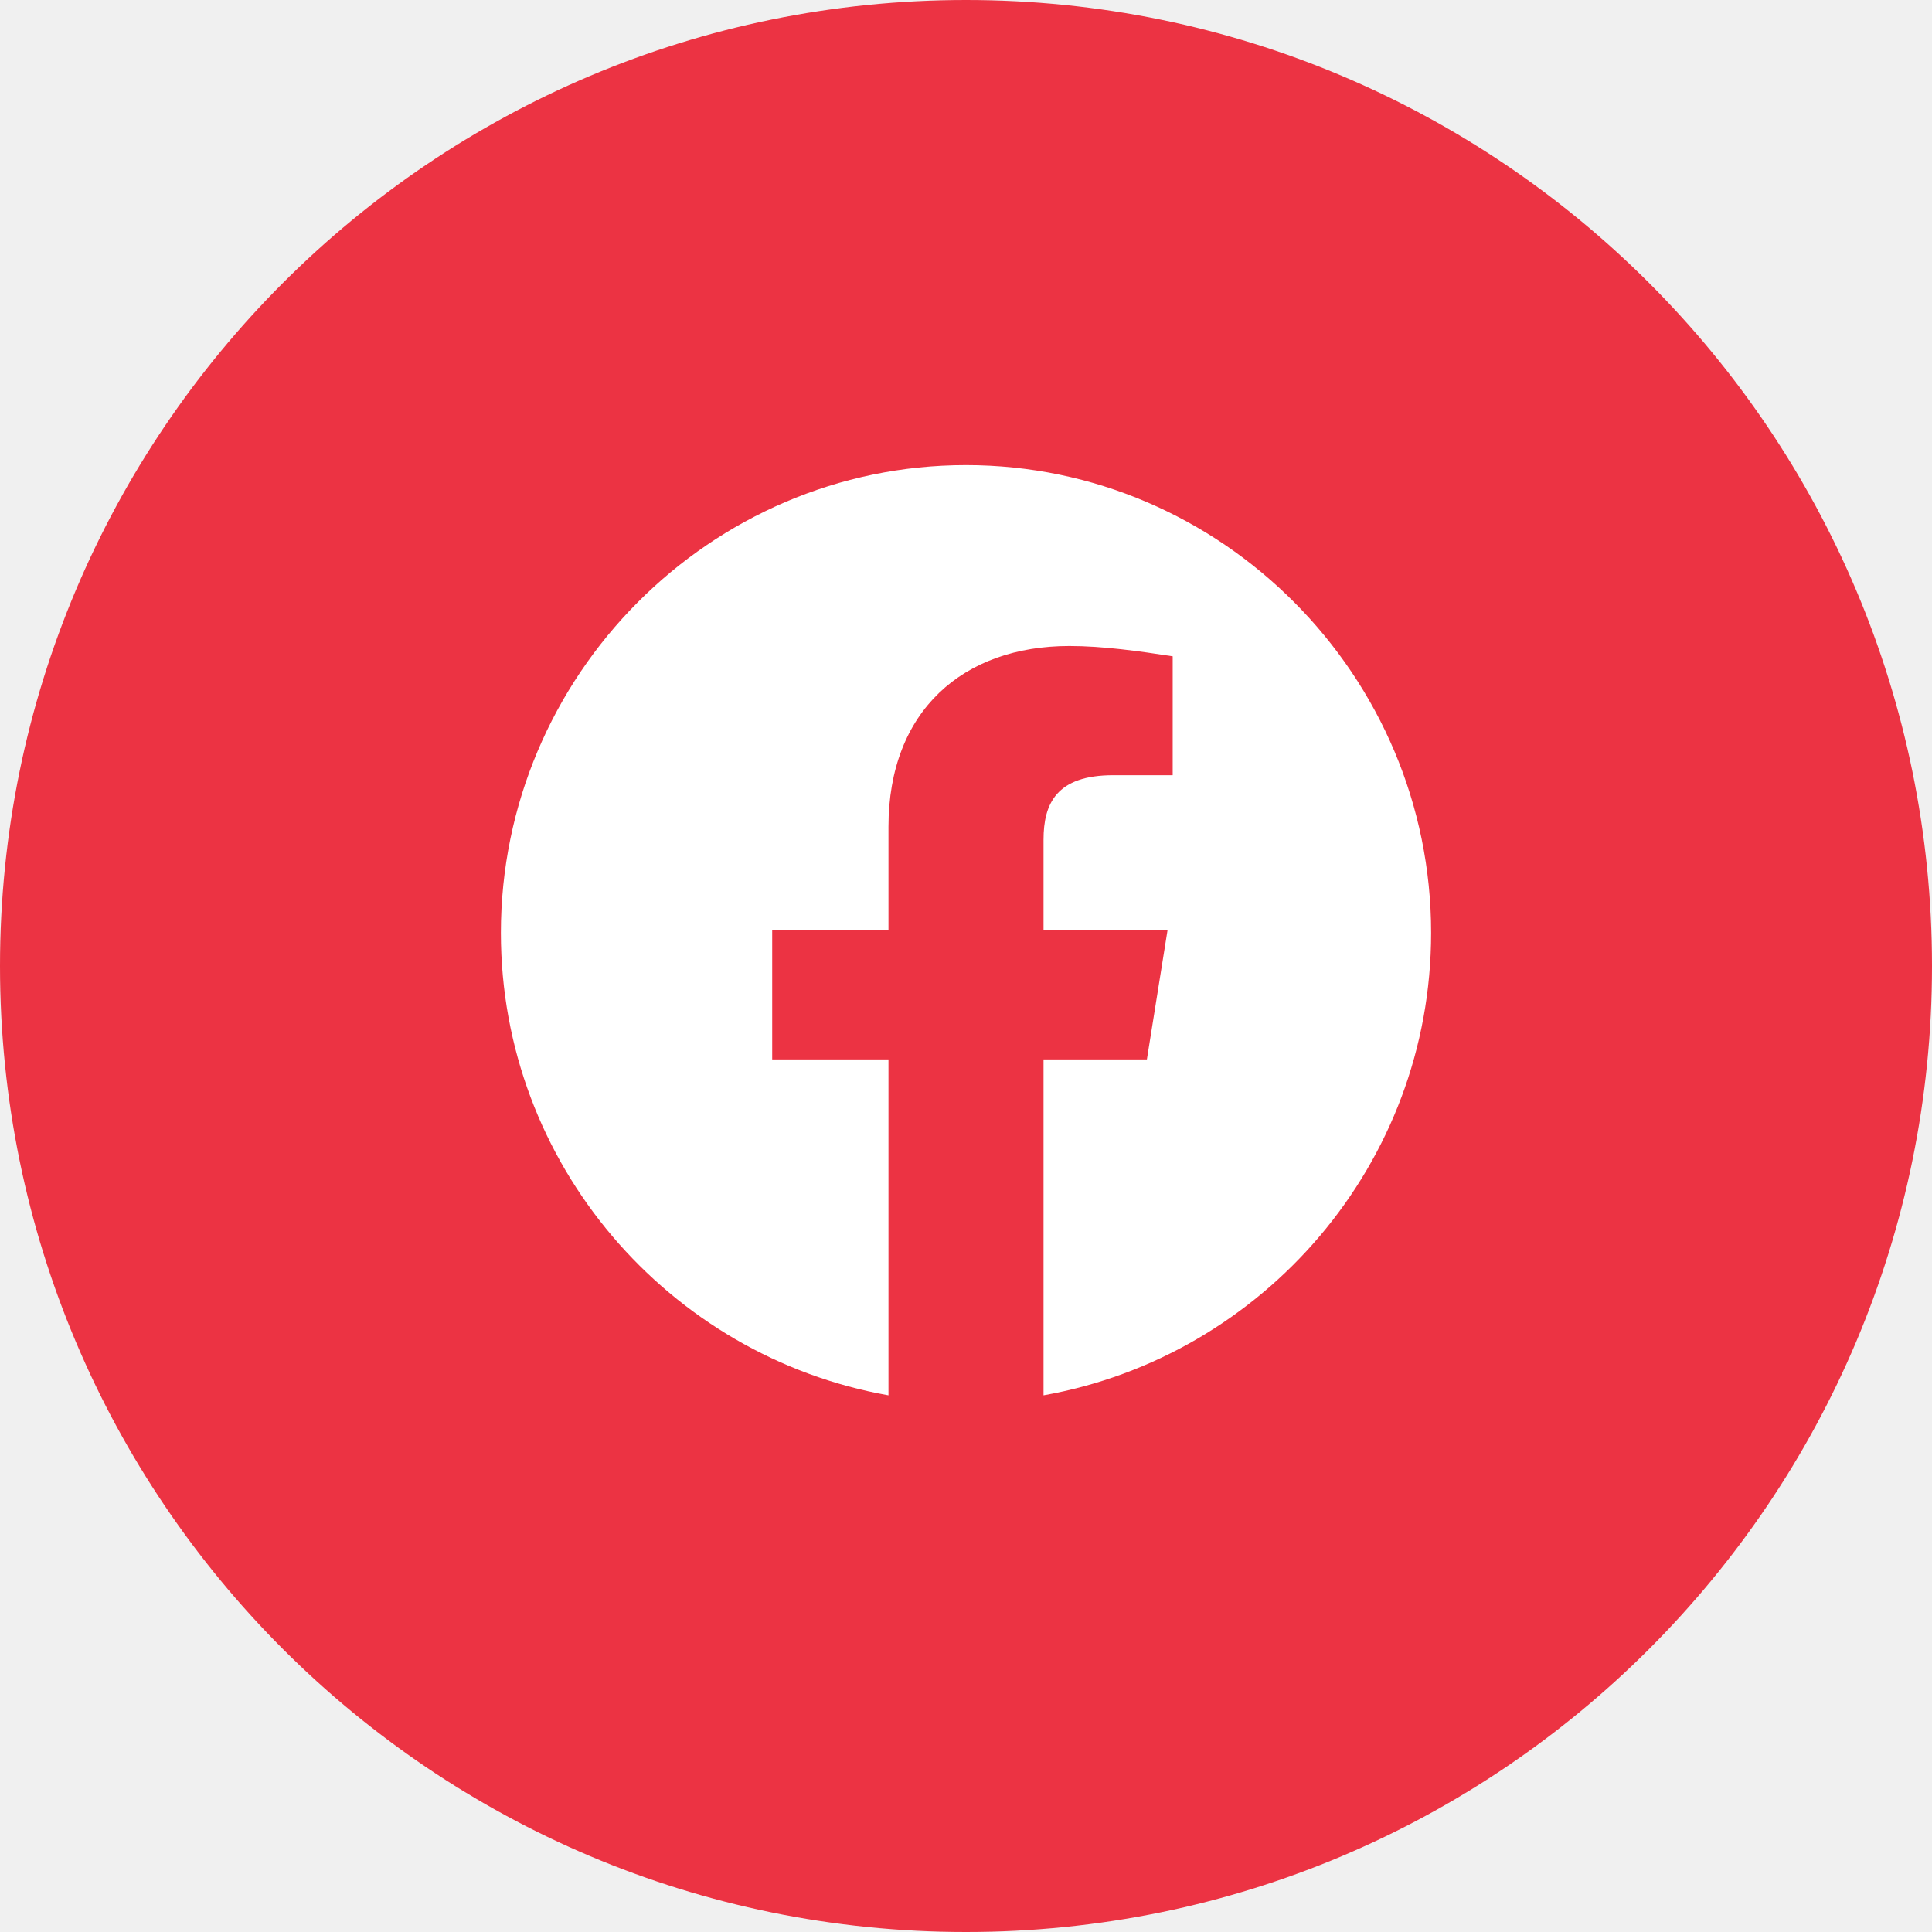
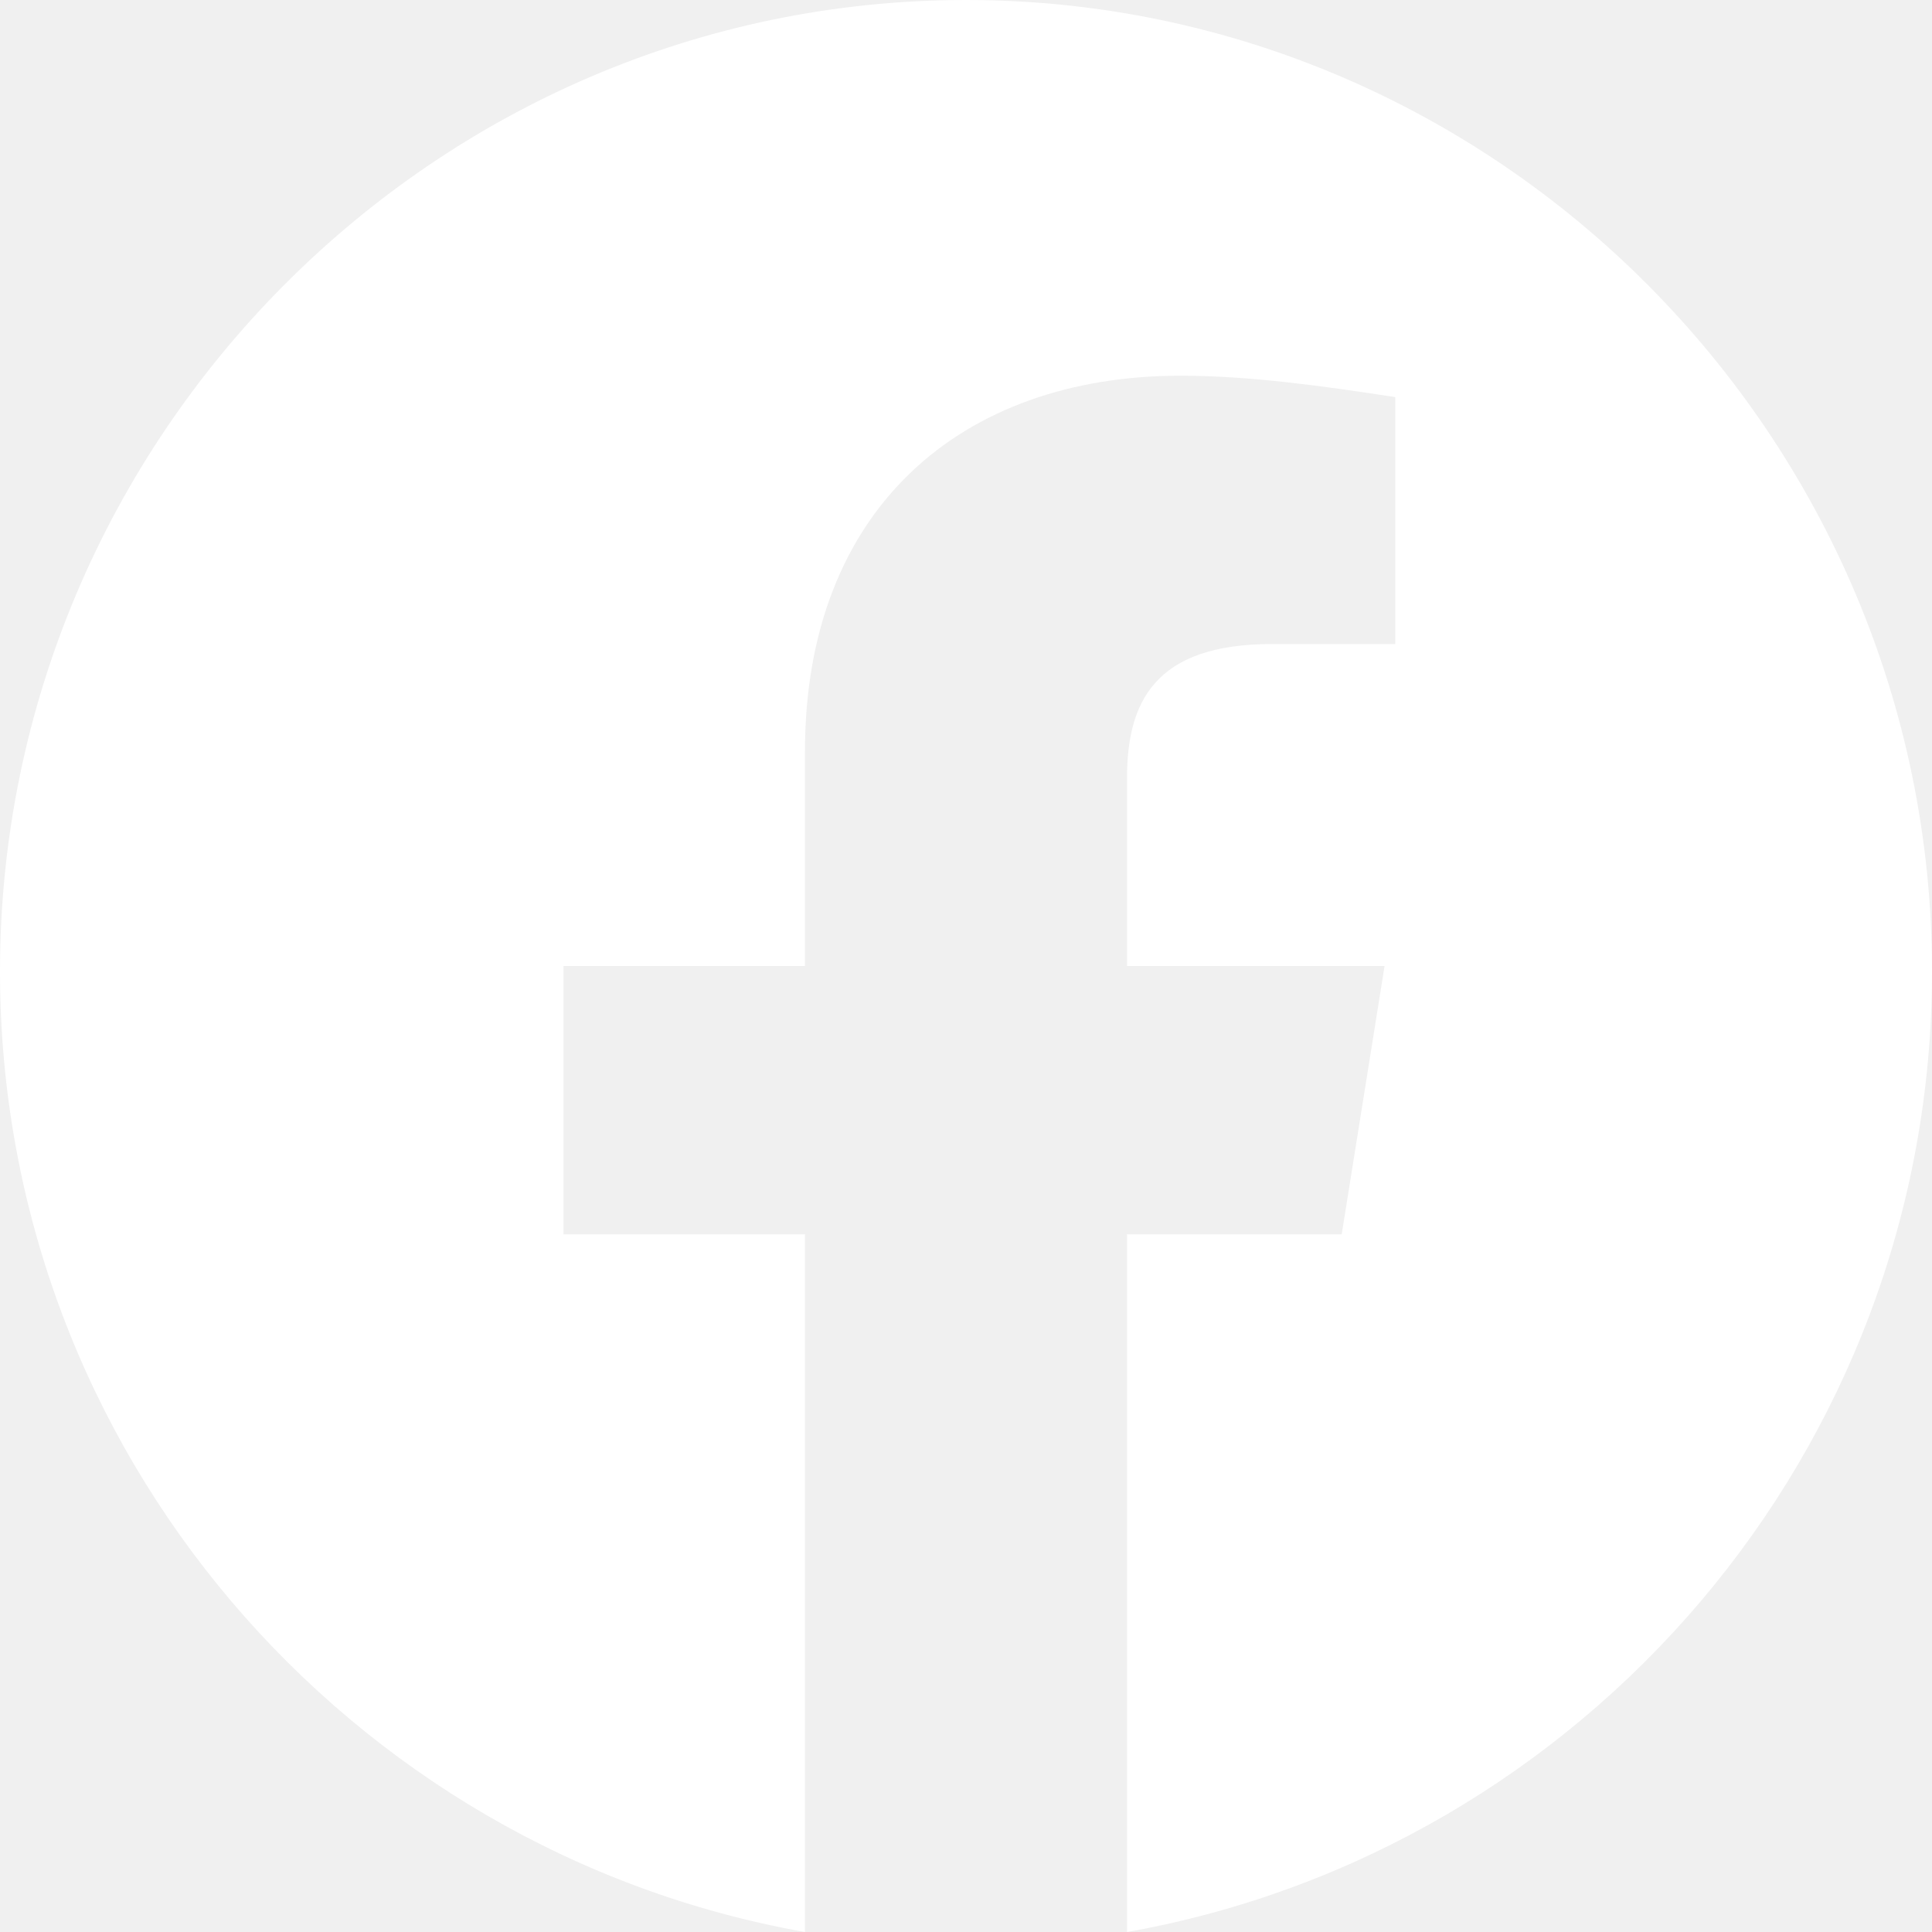
- <svg xmlns="http://www.w3.org/2000/svg" width="54" height="54" viewBox="0 0 54 54" fill="none">
-   <circle cx="27" cy="27" r="27" fill="#EC3343" />
-   <path fill-rule="evenodd" clip-rule="evenodd" d="M14 26.073C14 32.536 18.694 37.91 24.833 39V29.611H21.583V26H24.833V23.111C24.833 19.861 26.927 18.056 29.889 18.056C30.827 18.056 31.839 18.2 32.777 18.344V21.667H31.117C29.527 21.667 29.167 22.461 29.167 23.473V26H32.633L32.056 29.611H29.167V39C35.306 37.91 40 32.537 40 26.073C40 18.883 34.15 13 27 13C19.85 13 14 18.883 14 26.073Z" fill="white" />
+ <svg xmlns="http://www.w3.org/2000/svg" width="26" height="26" viewBox="0 0 26 26" fill="none">
+   <path fill-rule="evenodd" clip-rule="evenodd" d="M0 13.073C0 19.536 4.694 24.91 10.833 26V16.611H7.583V13H10.833V10.111C10.833 6.861 12.927 5.056 15.889 5.056C16.827 5.056 17.839 5.2 18.777 5.344V8.667H17.117C15.527 8.667 15.167 9.461 15.167 10.473V13H18.633L18.056 16.611H15.167V26C21.306 24.91 26 19.537 26 13.073C26 5.883 20.15 0 13 0C5.85 0 0 5.883 0 13.073Z" fill="white" />
</svg>
